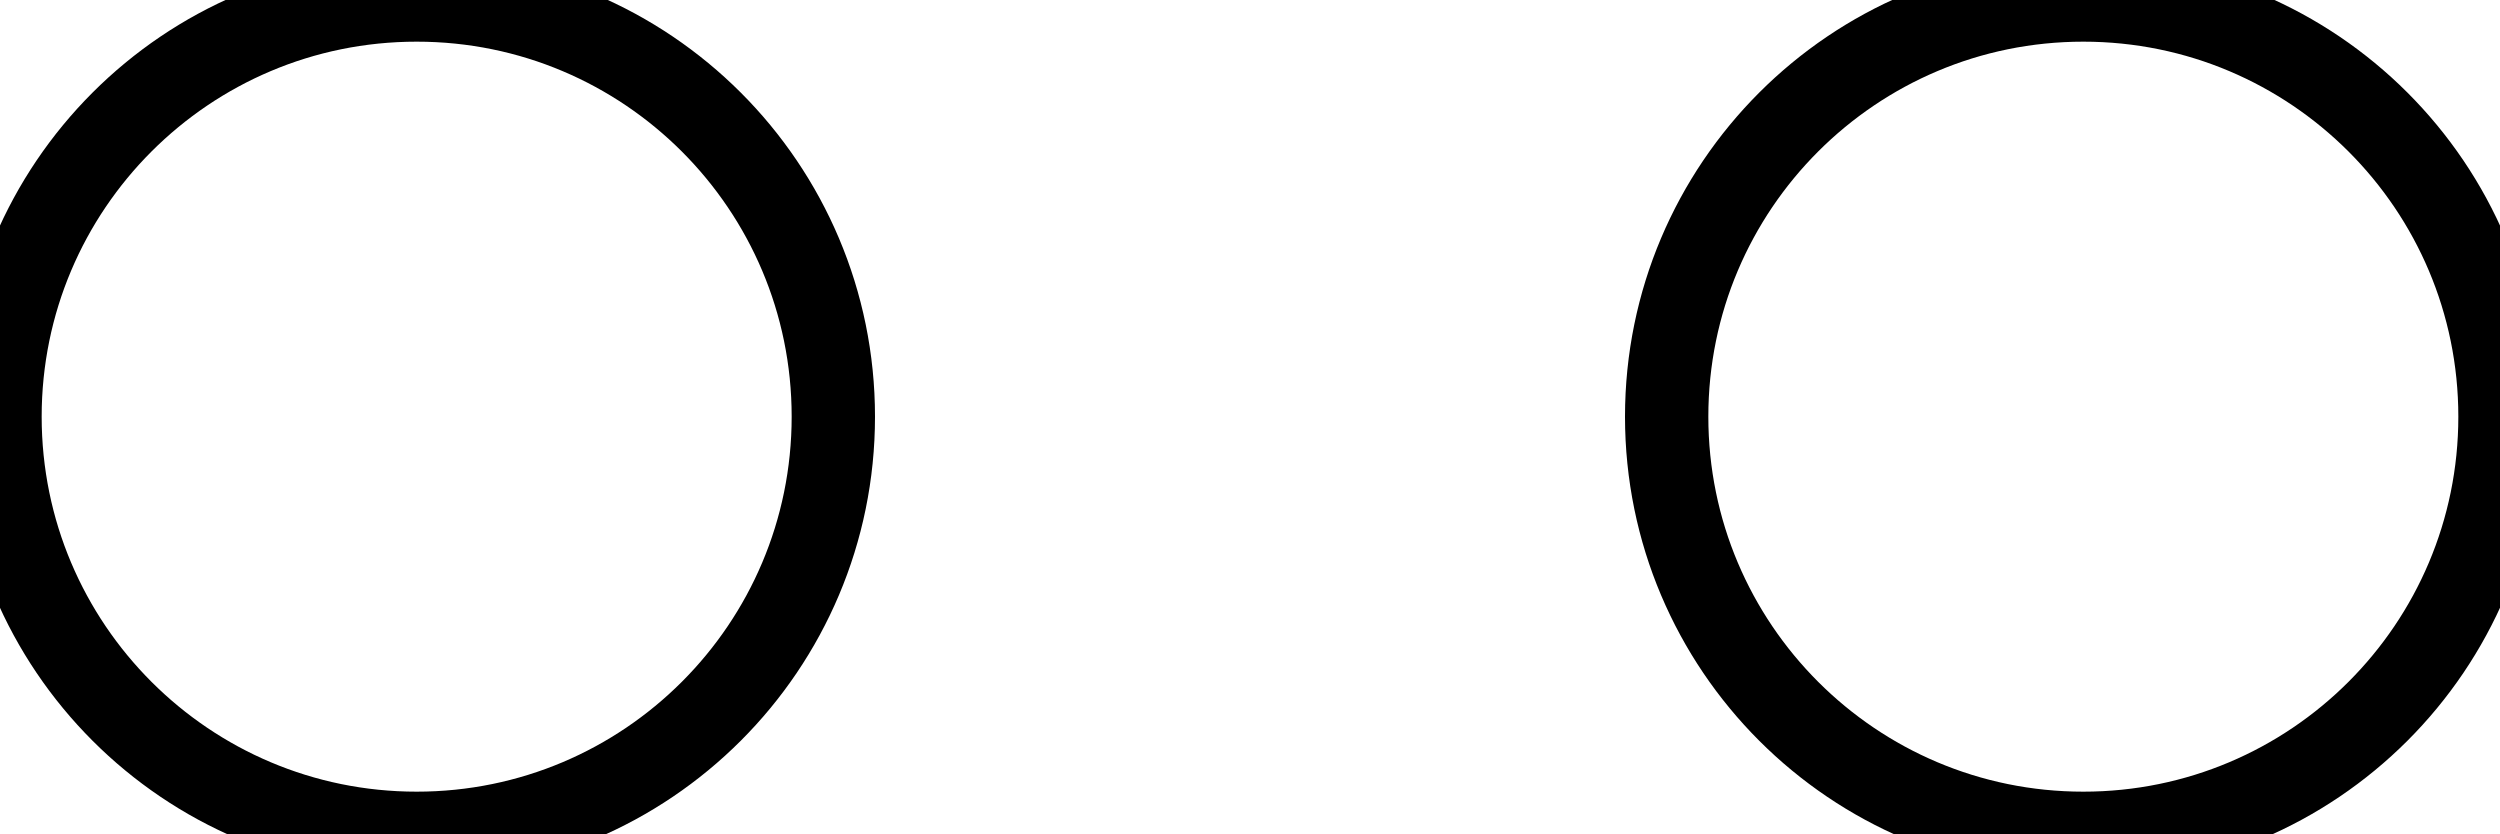
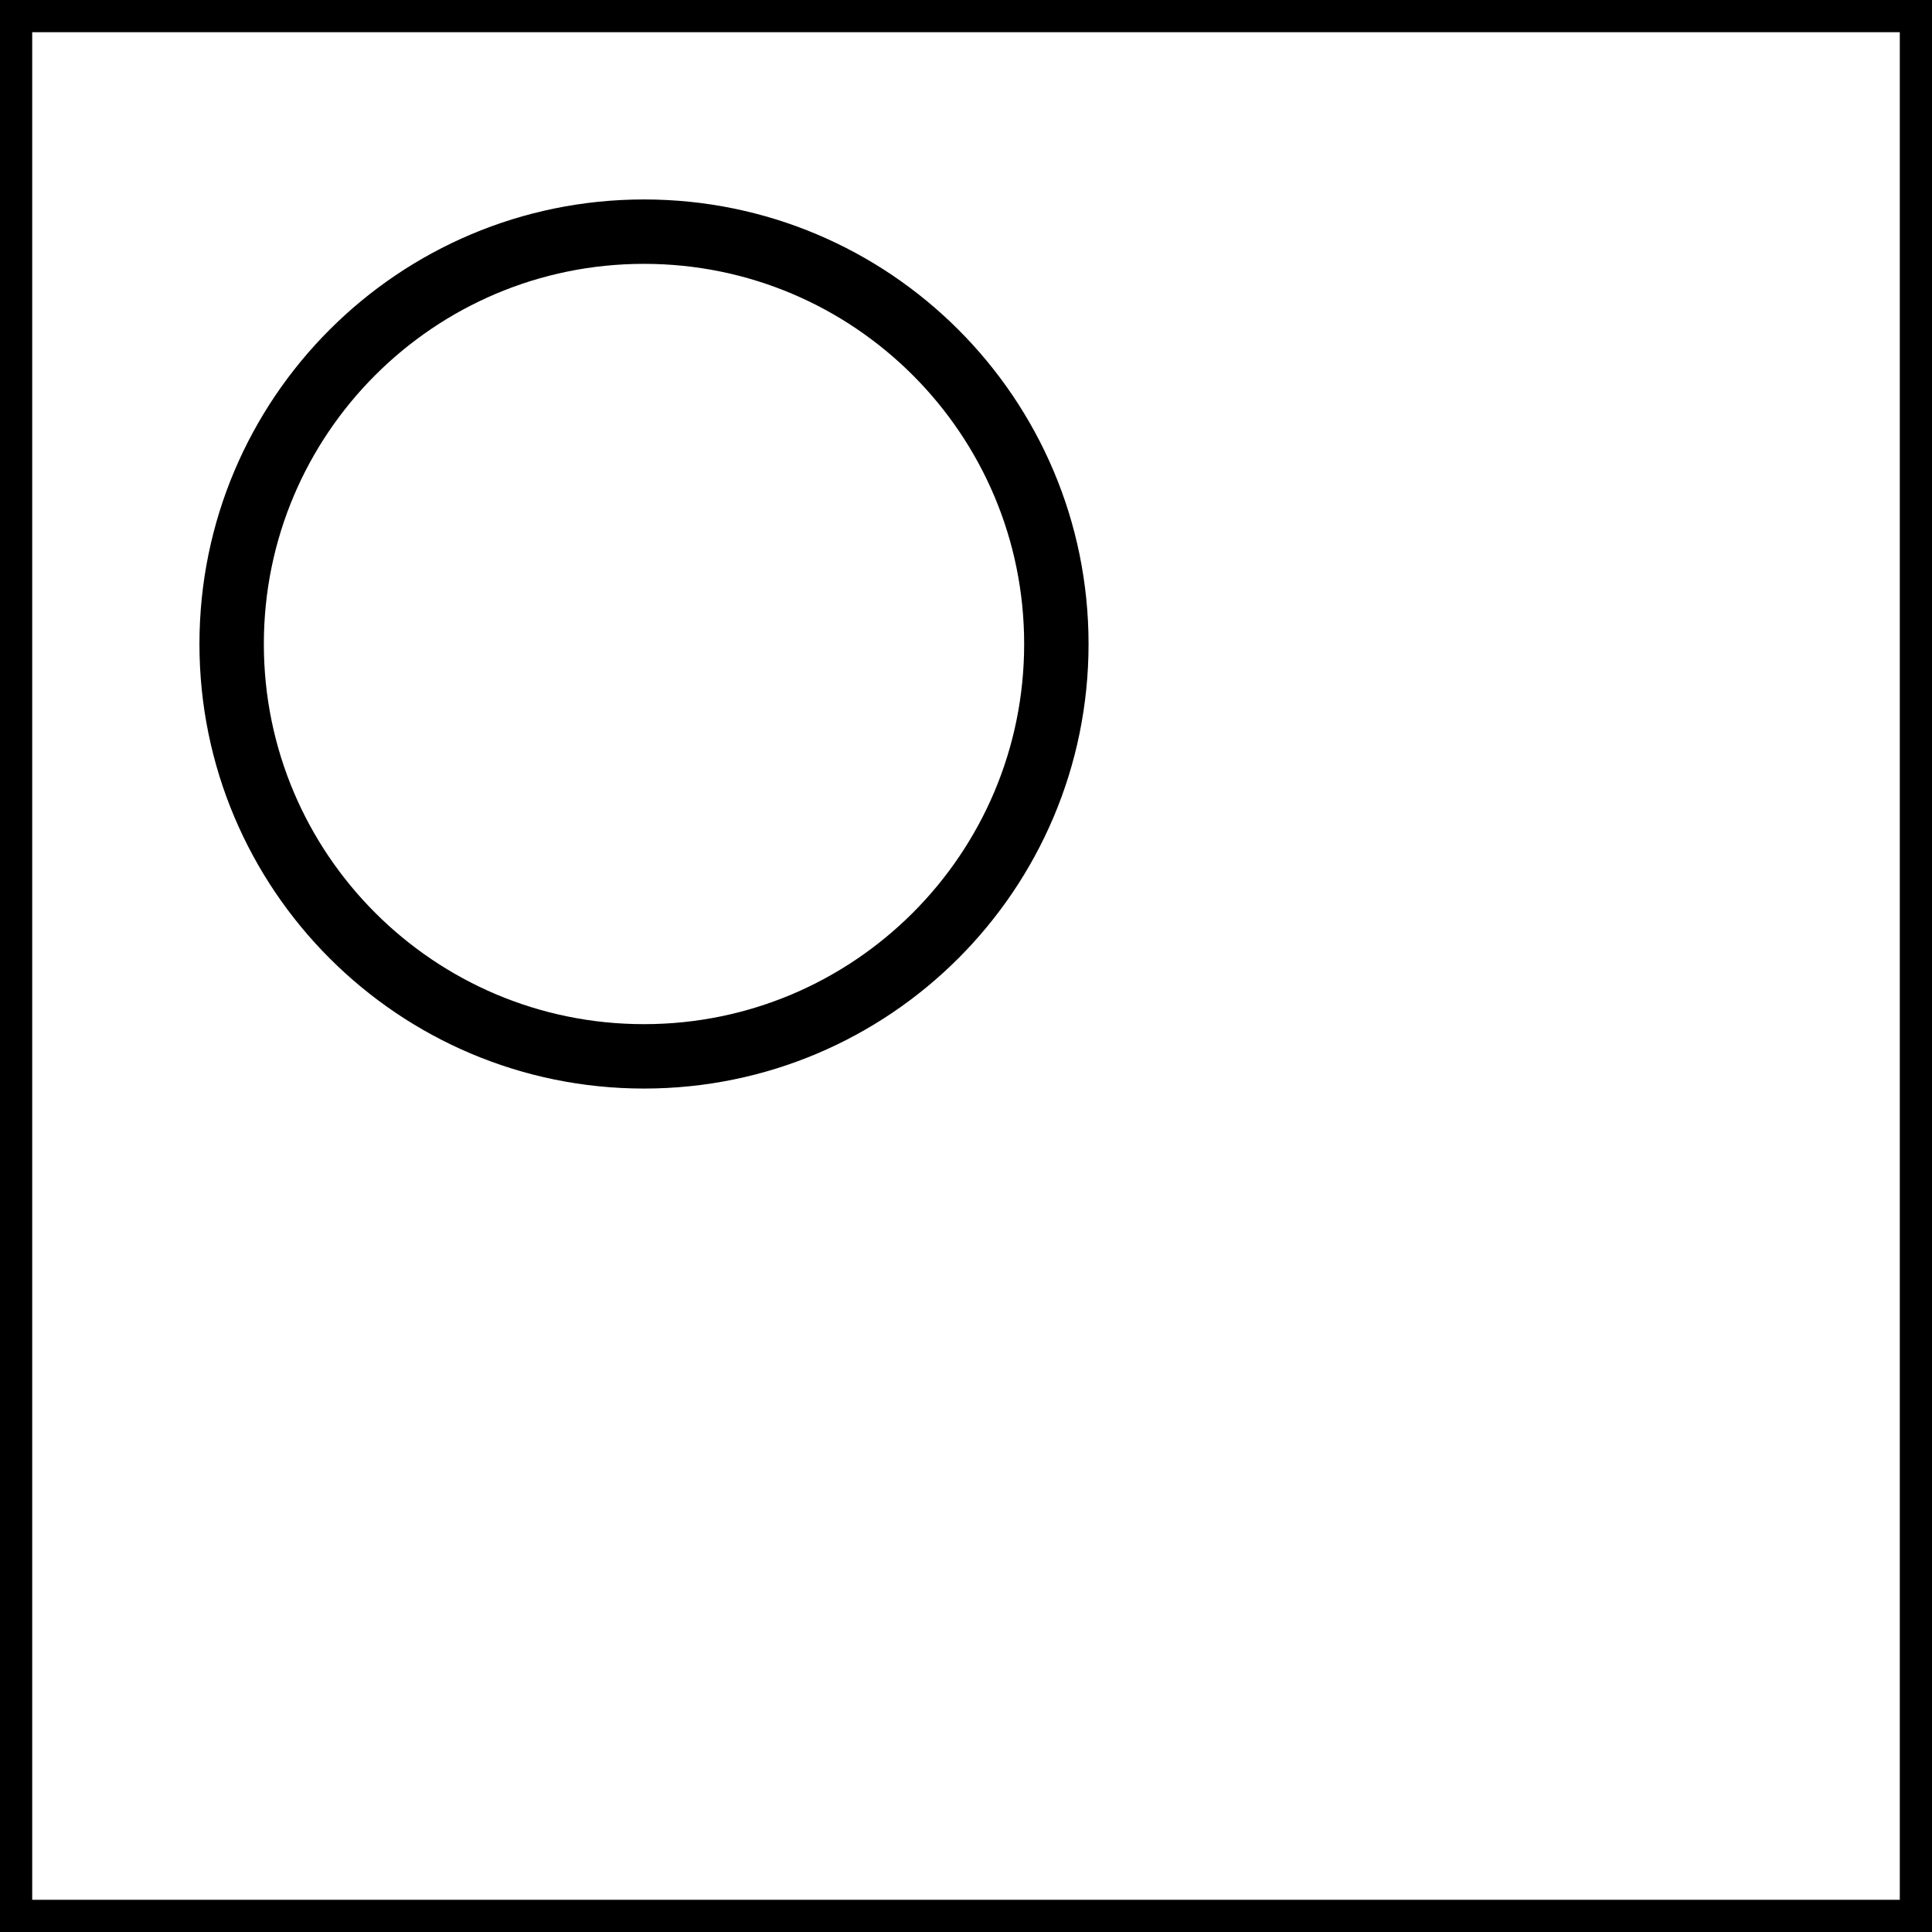
- <svg xmlns="http://www.w3.org/2000/svg" xmlns:ns1="http://www.librecad.org" width="30mm" height="10mm" viewBox="0 0 30 10">
+ <svg xmlns="http://www.w3.org/2000/svg" xmlns:ns1="http://www.librecad.org" width="30mm" height="30mm" viewBox="0 0 30 30">
  <g ns1:layername="0" ns1:is_locked="false" ns1:is_construction="false" fill="none" stroke="black" stroke-width="1">
-     <circle cx="5" cy="5" r="5" />
-   </g>
-   <g ns1:layername="red" ns1:is_locked="false" ns1:is_construction="false" fill="none" stroke="black" stroke-width="1">
-     <circle cx="25" cy="5" r="5" />
+     <path d="M0,0 L30,0 L30,30 L0,30 L0,0 Z " />
+     <circle cx="10" cy="10" r="6.403" />
  </g>
</svg>
